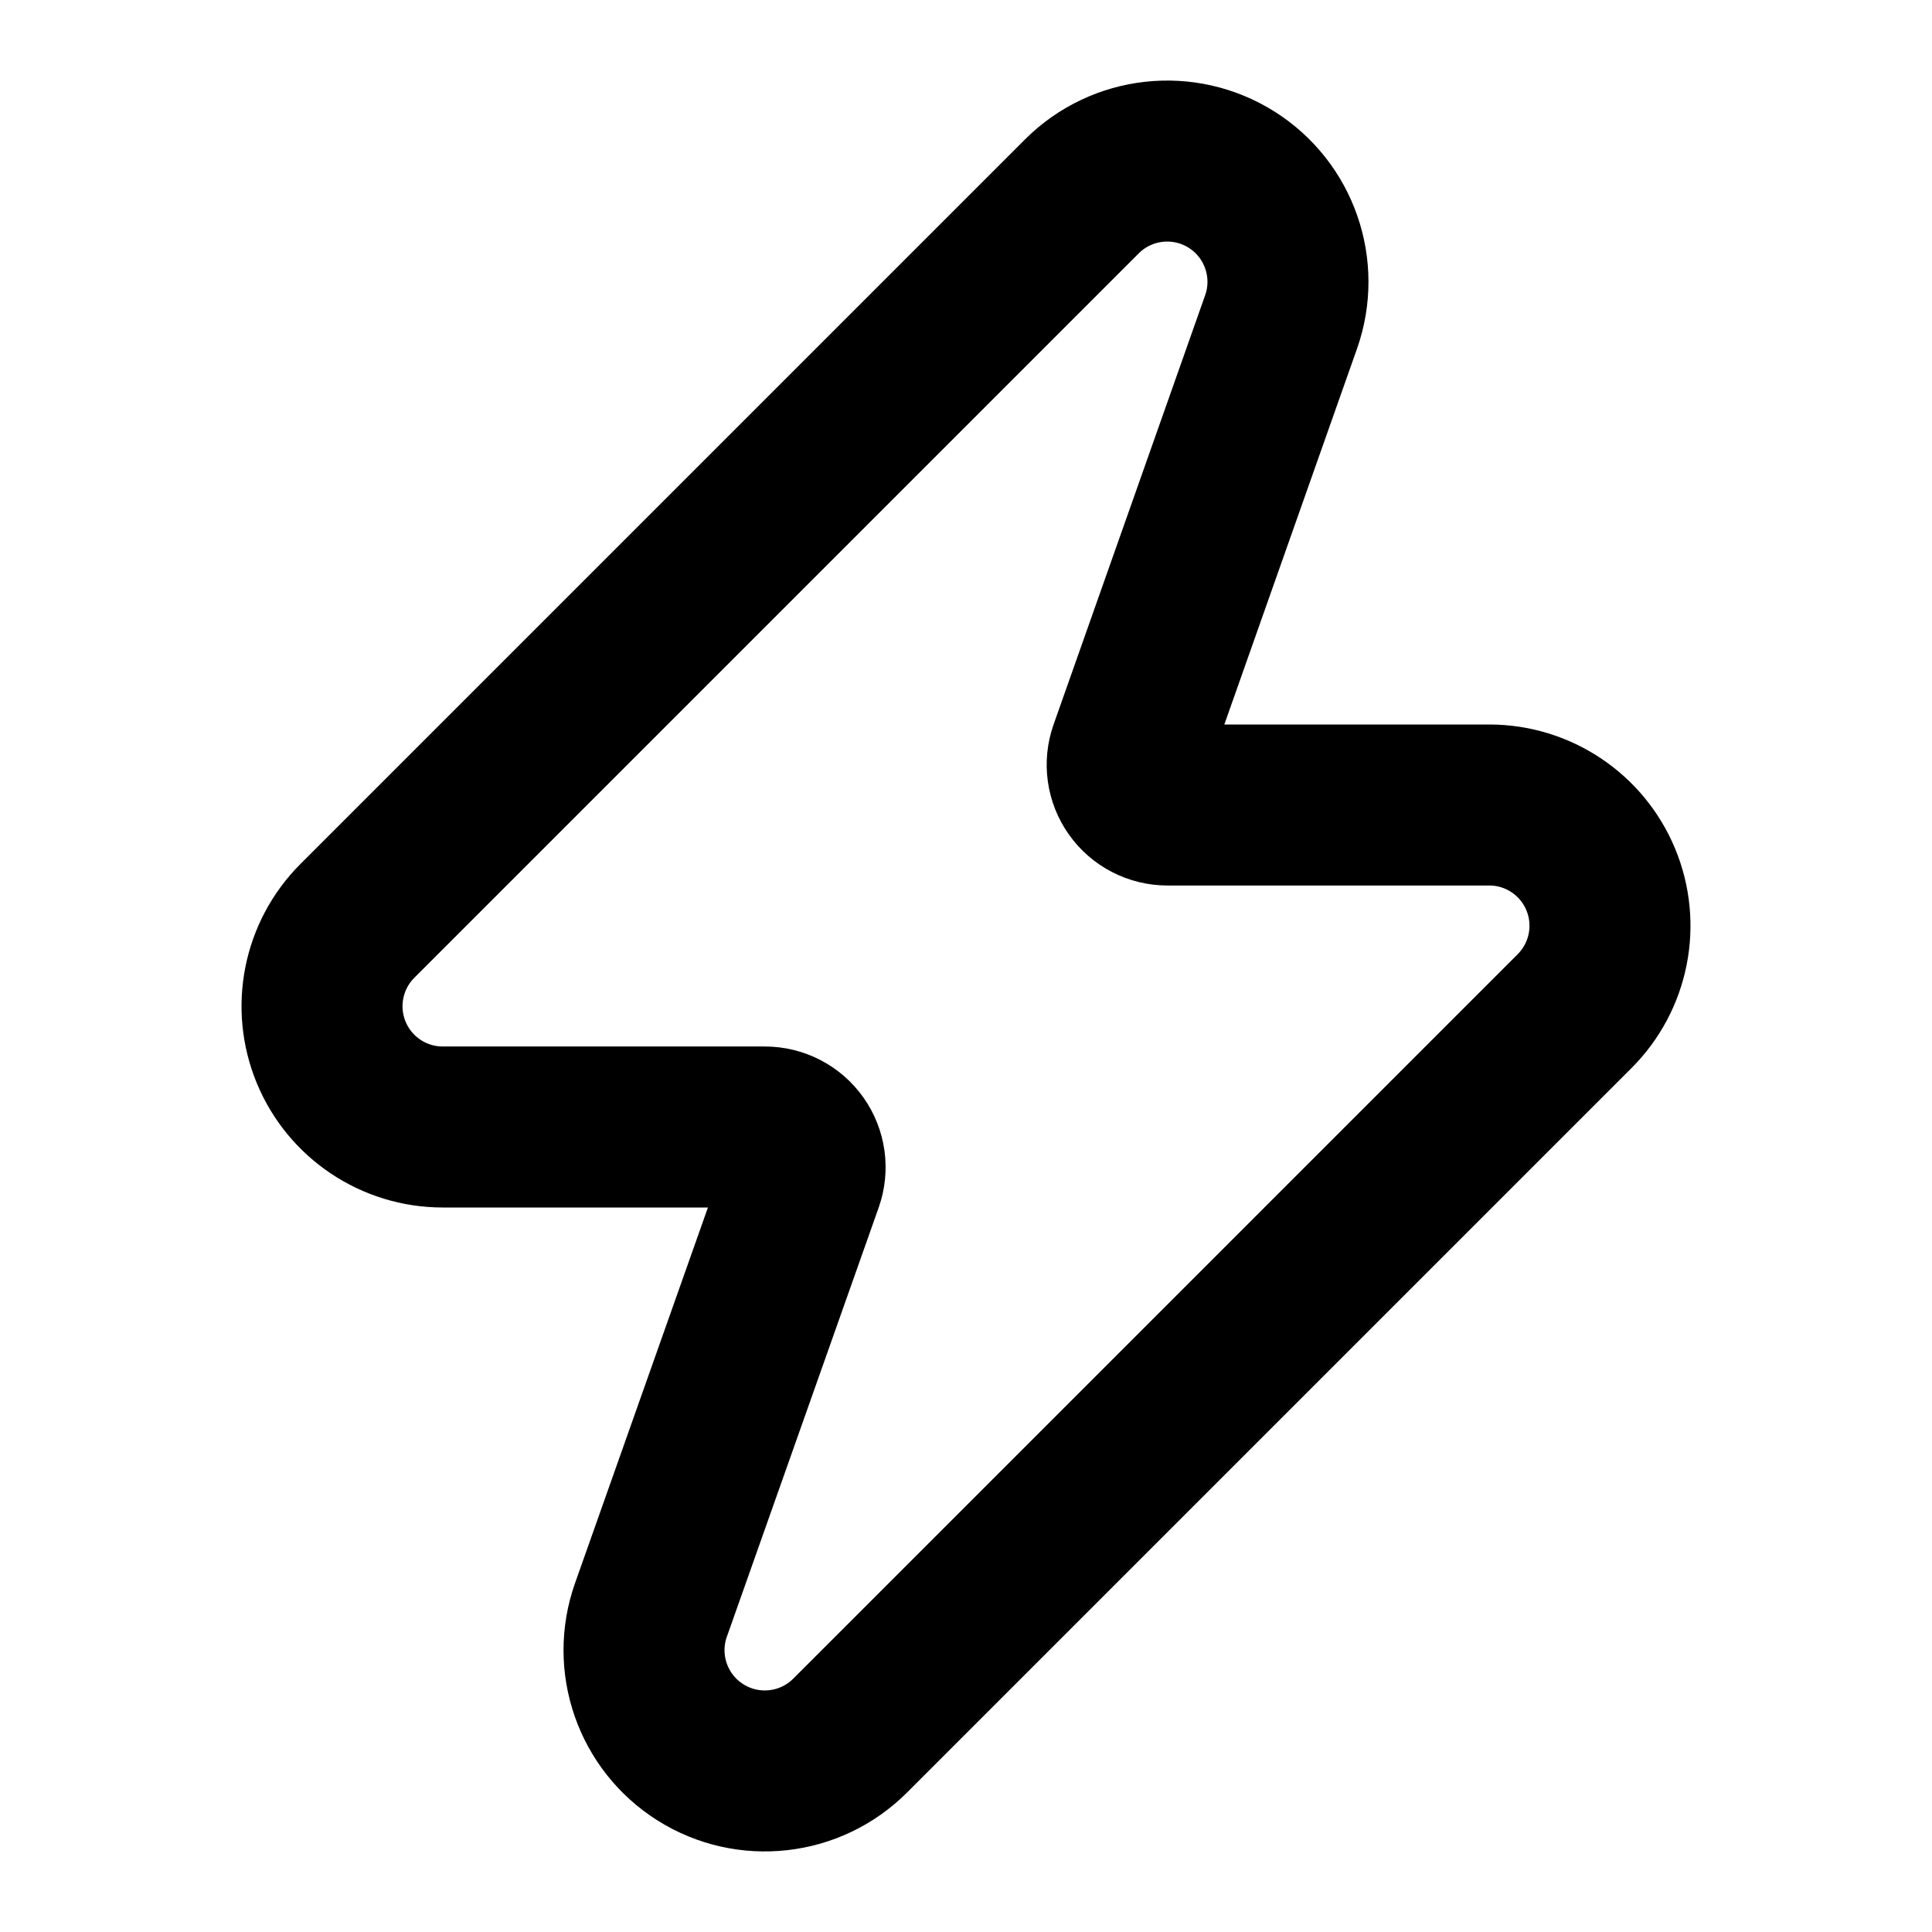
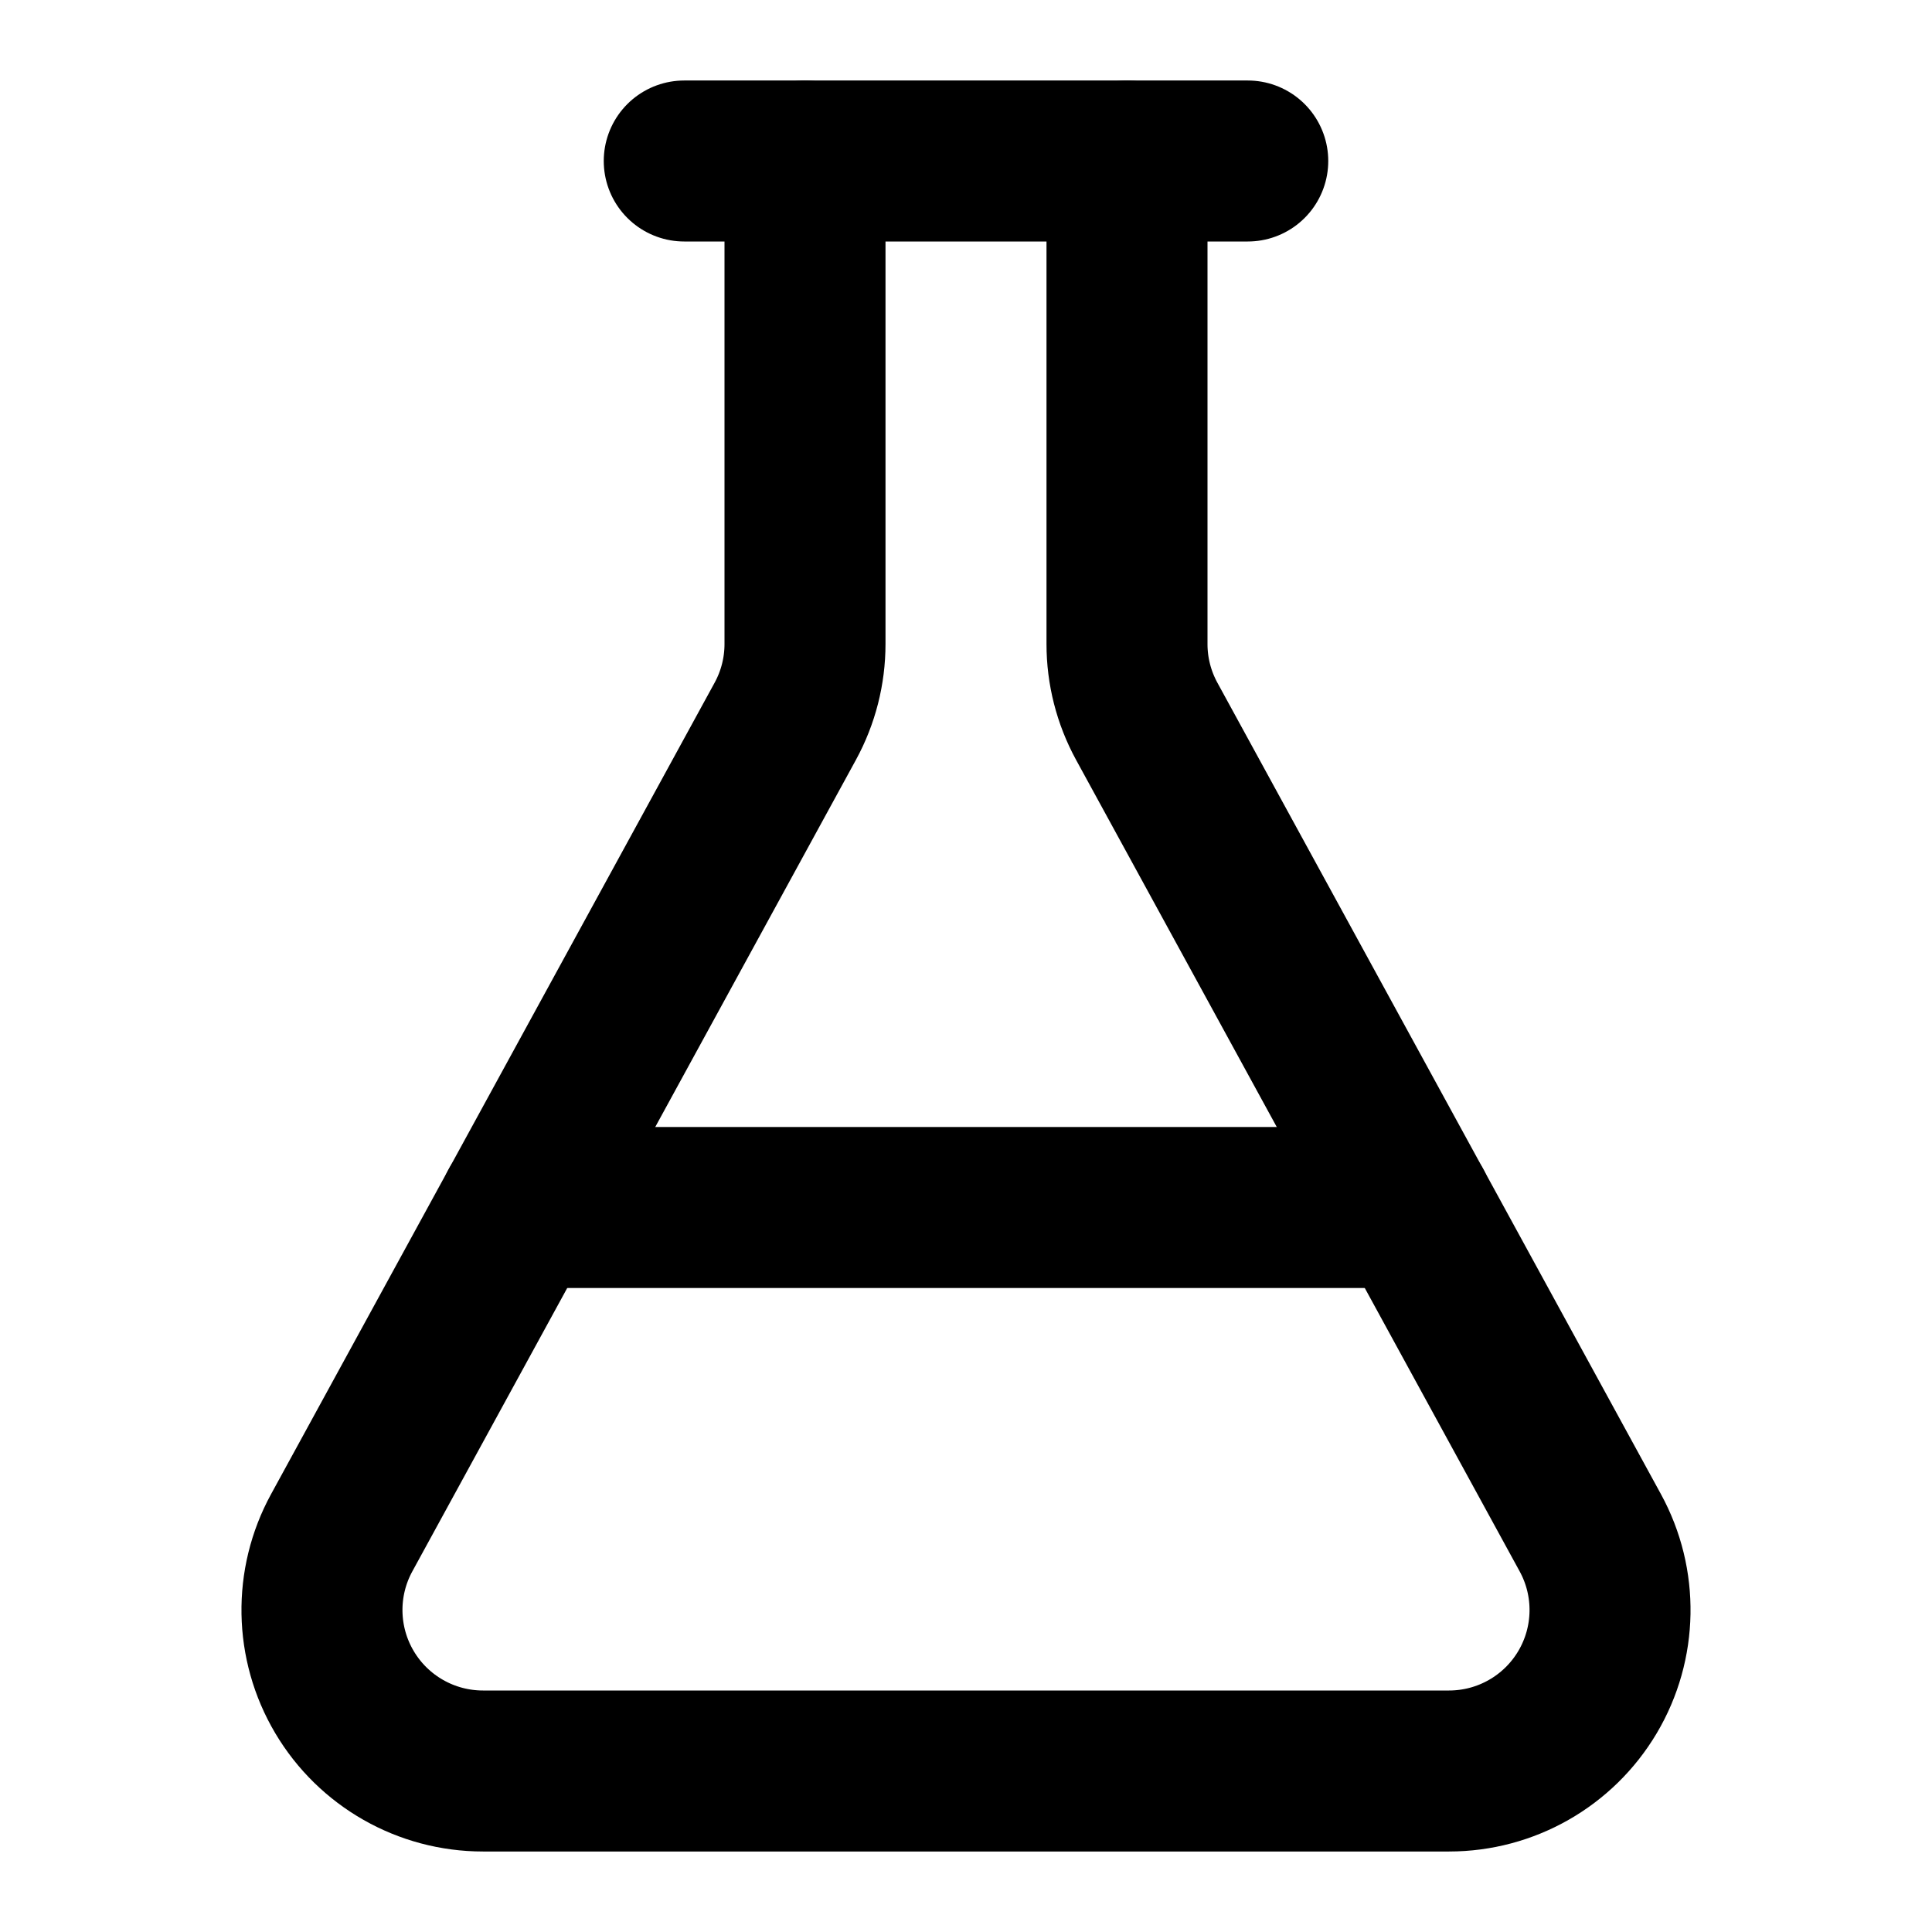
<svg xmlns="http://www.w3.org/2000/svg" width="24" height="24" viewBox="0 0 24 24" fill="none" stroke="currentColor" stroke-width="2" stroke-linecap="round" stroke-linejoin="round">
-   <path d="M15.914 4a1.5 1.5 0 00-2.474-1.561l-9 9A1.5 1.5 0 005.5 14h4.002a.5.5 0 01.471.666L8.086 20a1.5 1.5 0 002.475 1.56l9-9A1.5 1.5 0 0018.5 10h-3.997a.5.5 0 01-.472-.667z" />
+   <path d="M14 2v6a2 2 0 0 0 .245.96l5.51 10.08A2 2 0 0 1 18 22H6a2 2 0 0 1-1.755-2.96l5.51-10.08A2 2 0 0 0 10 8V2" />
+   <path d="M6.453 15h11.094" />
+   <path d="M8.5 2h7" />
</svg>
